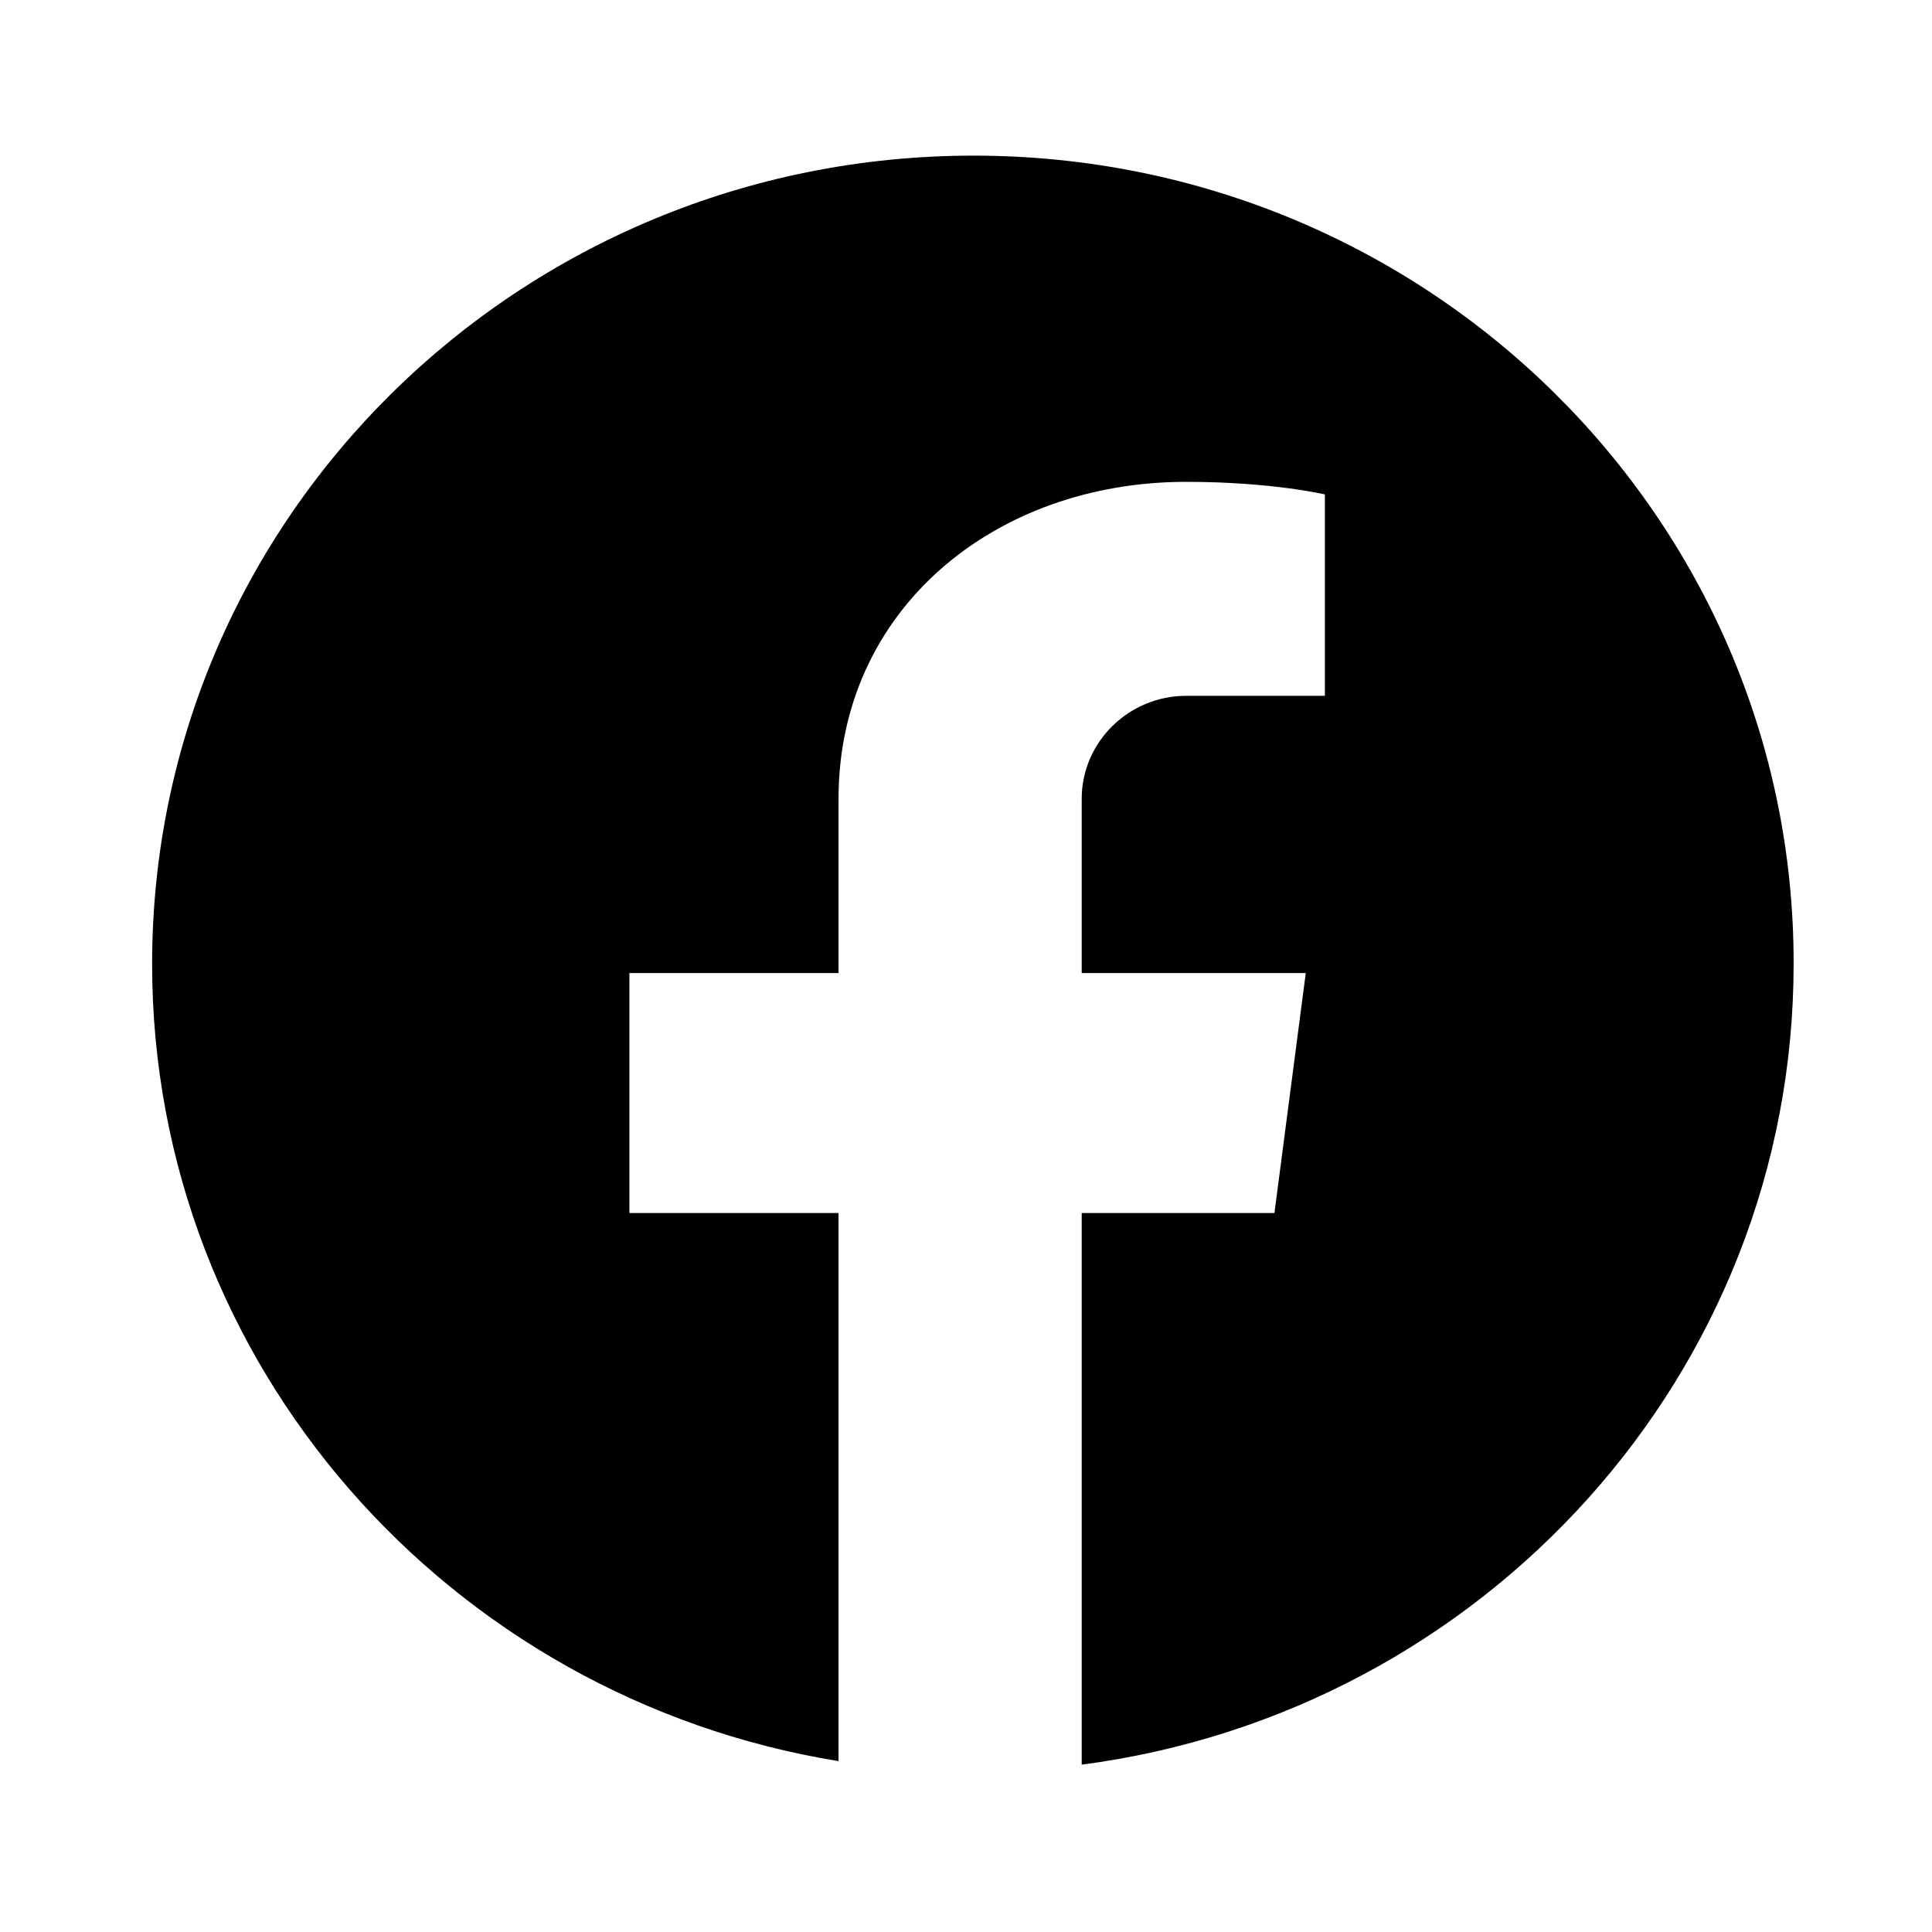
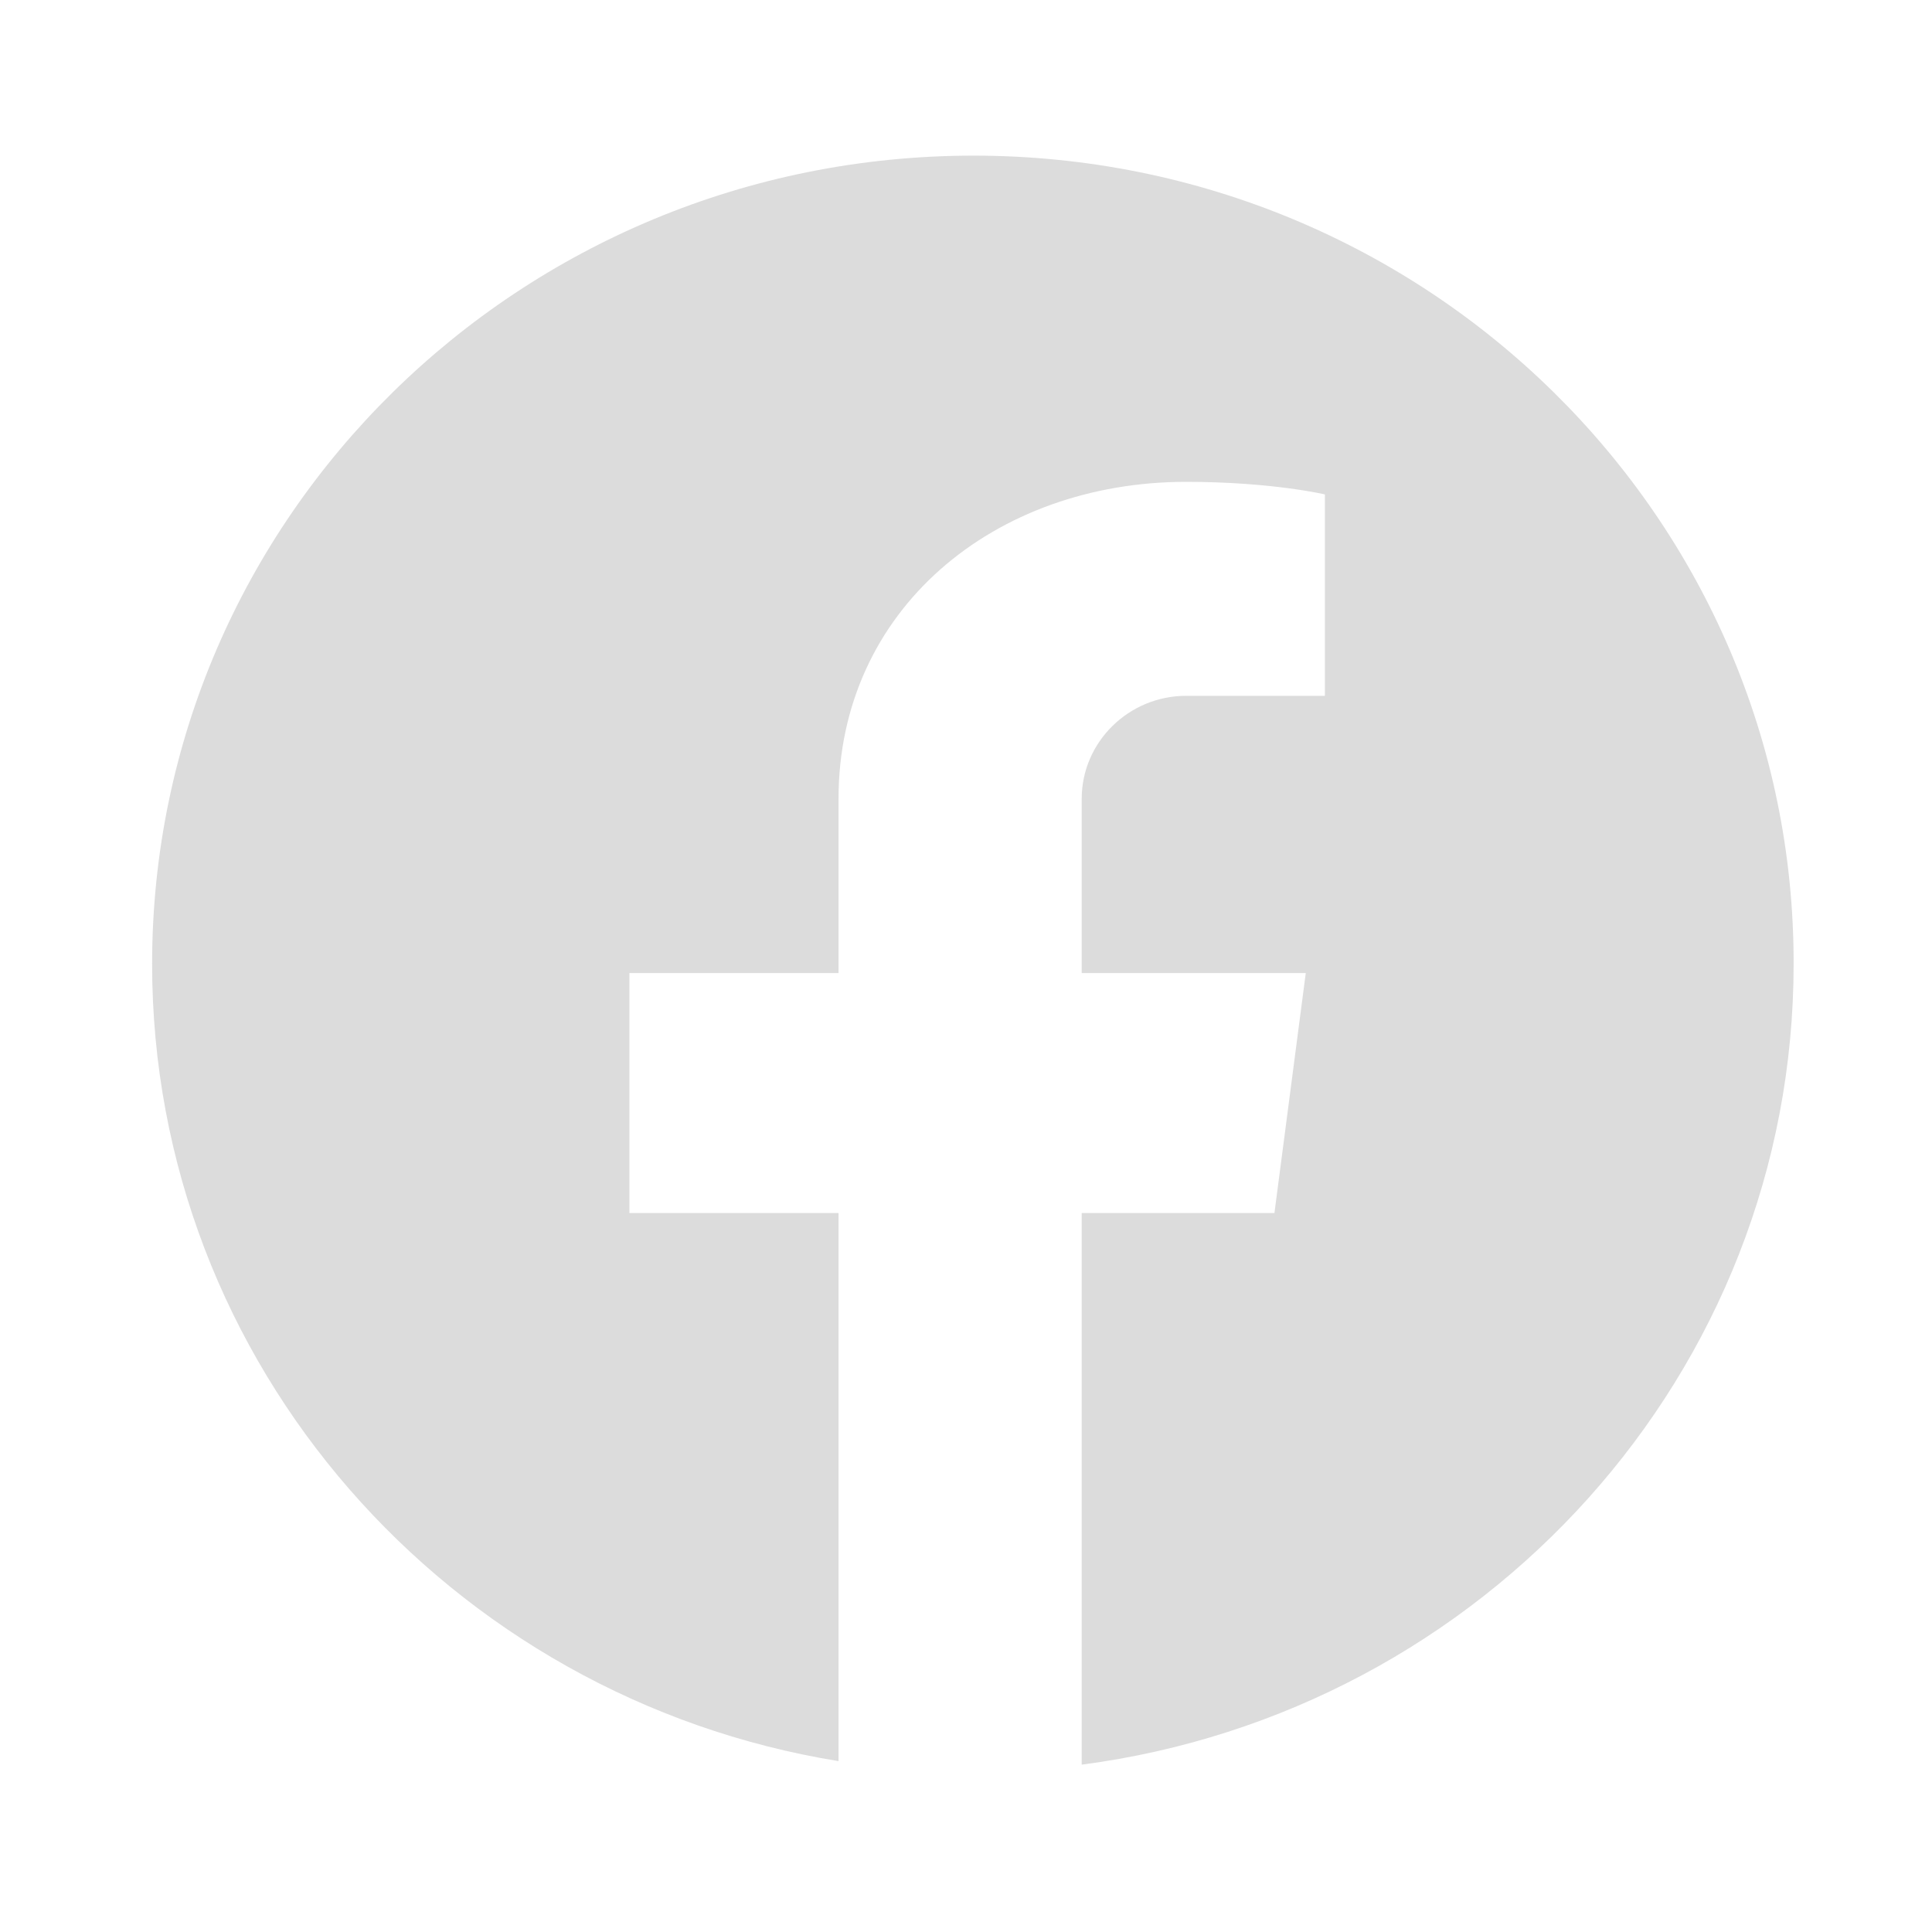
<svg xmlns="http://www.w3.org/2000/svg" width="60" zoomAndPan="magnify" viewBox="0 0 45 45" height="60" preserveAspectRatio="xMidYMid meet" version="1.0">
  <defs>
    <clipPath id="165fbb377f">
      <path d="M 3.543 3.613 L 41.793 3.613 L 41.793 41.113 L 3.543 41.113 Z M 3.543 3.613 " clip-rule="nonzero" />
    </clipPath>
  </defs>
  <g clip-path="url(#165fbb377f)">
-     <path fill="black" d="M 22.676 3.625 C 12.109 3.625 3.543 12.051 3.543 22.453 C 3.543 31.793 10.469 39.551 19.531 41.02 L 19.531 28.254 L 14.66 28.254 L 14.66 22.664 L 19.531 22.664 L 19.531 18.605 C 19.531 14.203 23.156 11.223 27.629 11.223 C 29.617 11.223 30.859 11.516 30.859 11.516 L 30.859 16.207 L 27.629 16.207 C 26.289 16.207 25.195 17.285 25.195 18.605 L 25.195 22.664 L 30.414 22.664 L 29.684 28.254 L 25.195 28.254 L 25.195 41.102 C 34.555 39.879 41.777 31.988 41.777 22.453 C 41.793 12.051 33.23 3.625 22.676 3.625 Z M 22.676 3.625 " fill-opacity="1" fill-rule="nonzero" />
+     <path fill="#DCDCDC" d="M 22.676 3.625 C 12.109 3.625 3.543 12.051 3.543 22.453 C 3.543 31.793 10.469 39.551 19.531 41.02 L 19.531 28.254 L 14.66 28.254 L 14.66 22.664 L 19.531 22.664 L 19.531 18.605 C 19.531 14.203 23.156 11.223 27.629 11.223 C 29.617 11.223 30.859 11.516 30.859 11.516 L 30.859 16.207 L 27.629 16.207 C 26.289 16.207 25.195 17.285 25.195 18.605 L 25.195 22.664 L 30.414 22.664 L 29.684 28.254 L 25.195 28.254 L 25.195 41.102 C 34.555 39.879 41.777 31.988 41.777 22.453 C 41.793 12.051 33.23 3.625 22.676 3.625 Z M 22.676 3.625 " fill-opacity="1" fill-rule="nonzero" />
  </g>
</svg>
